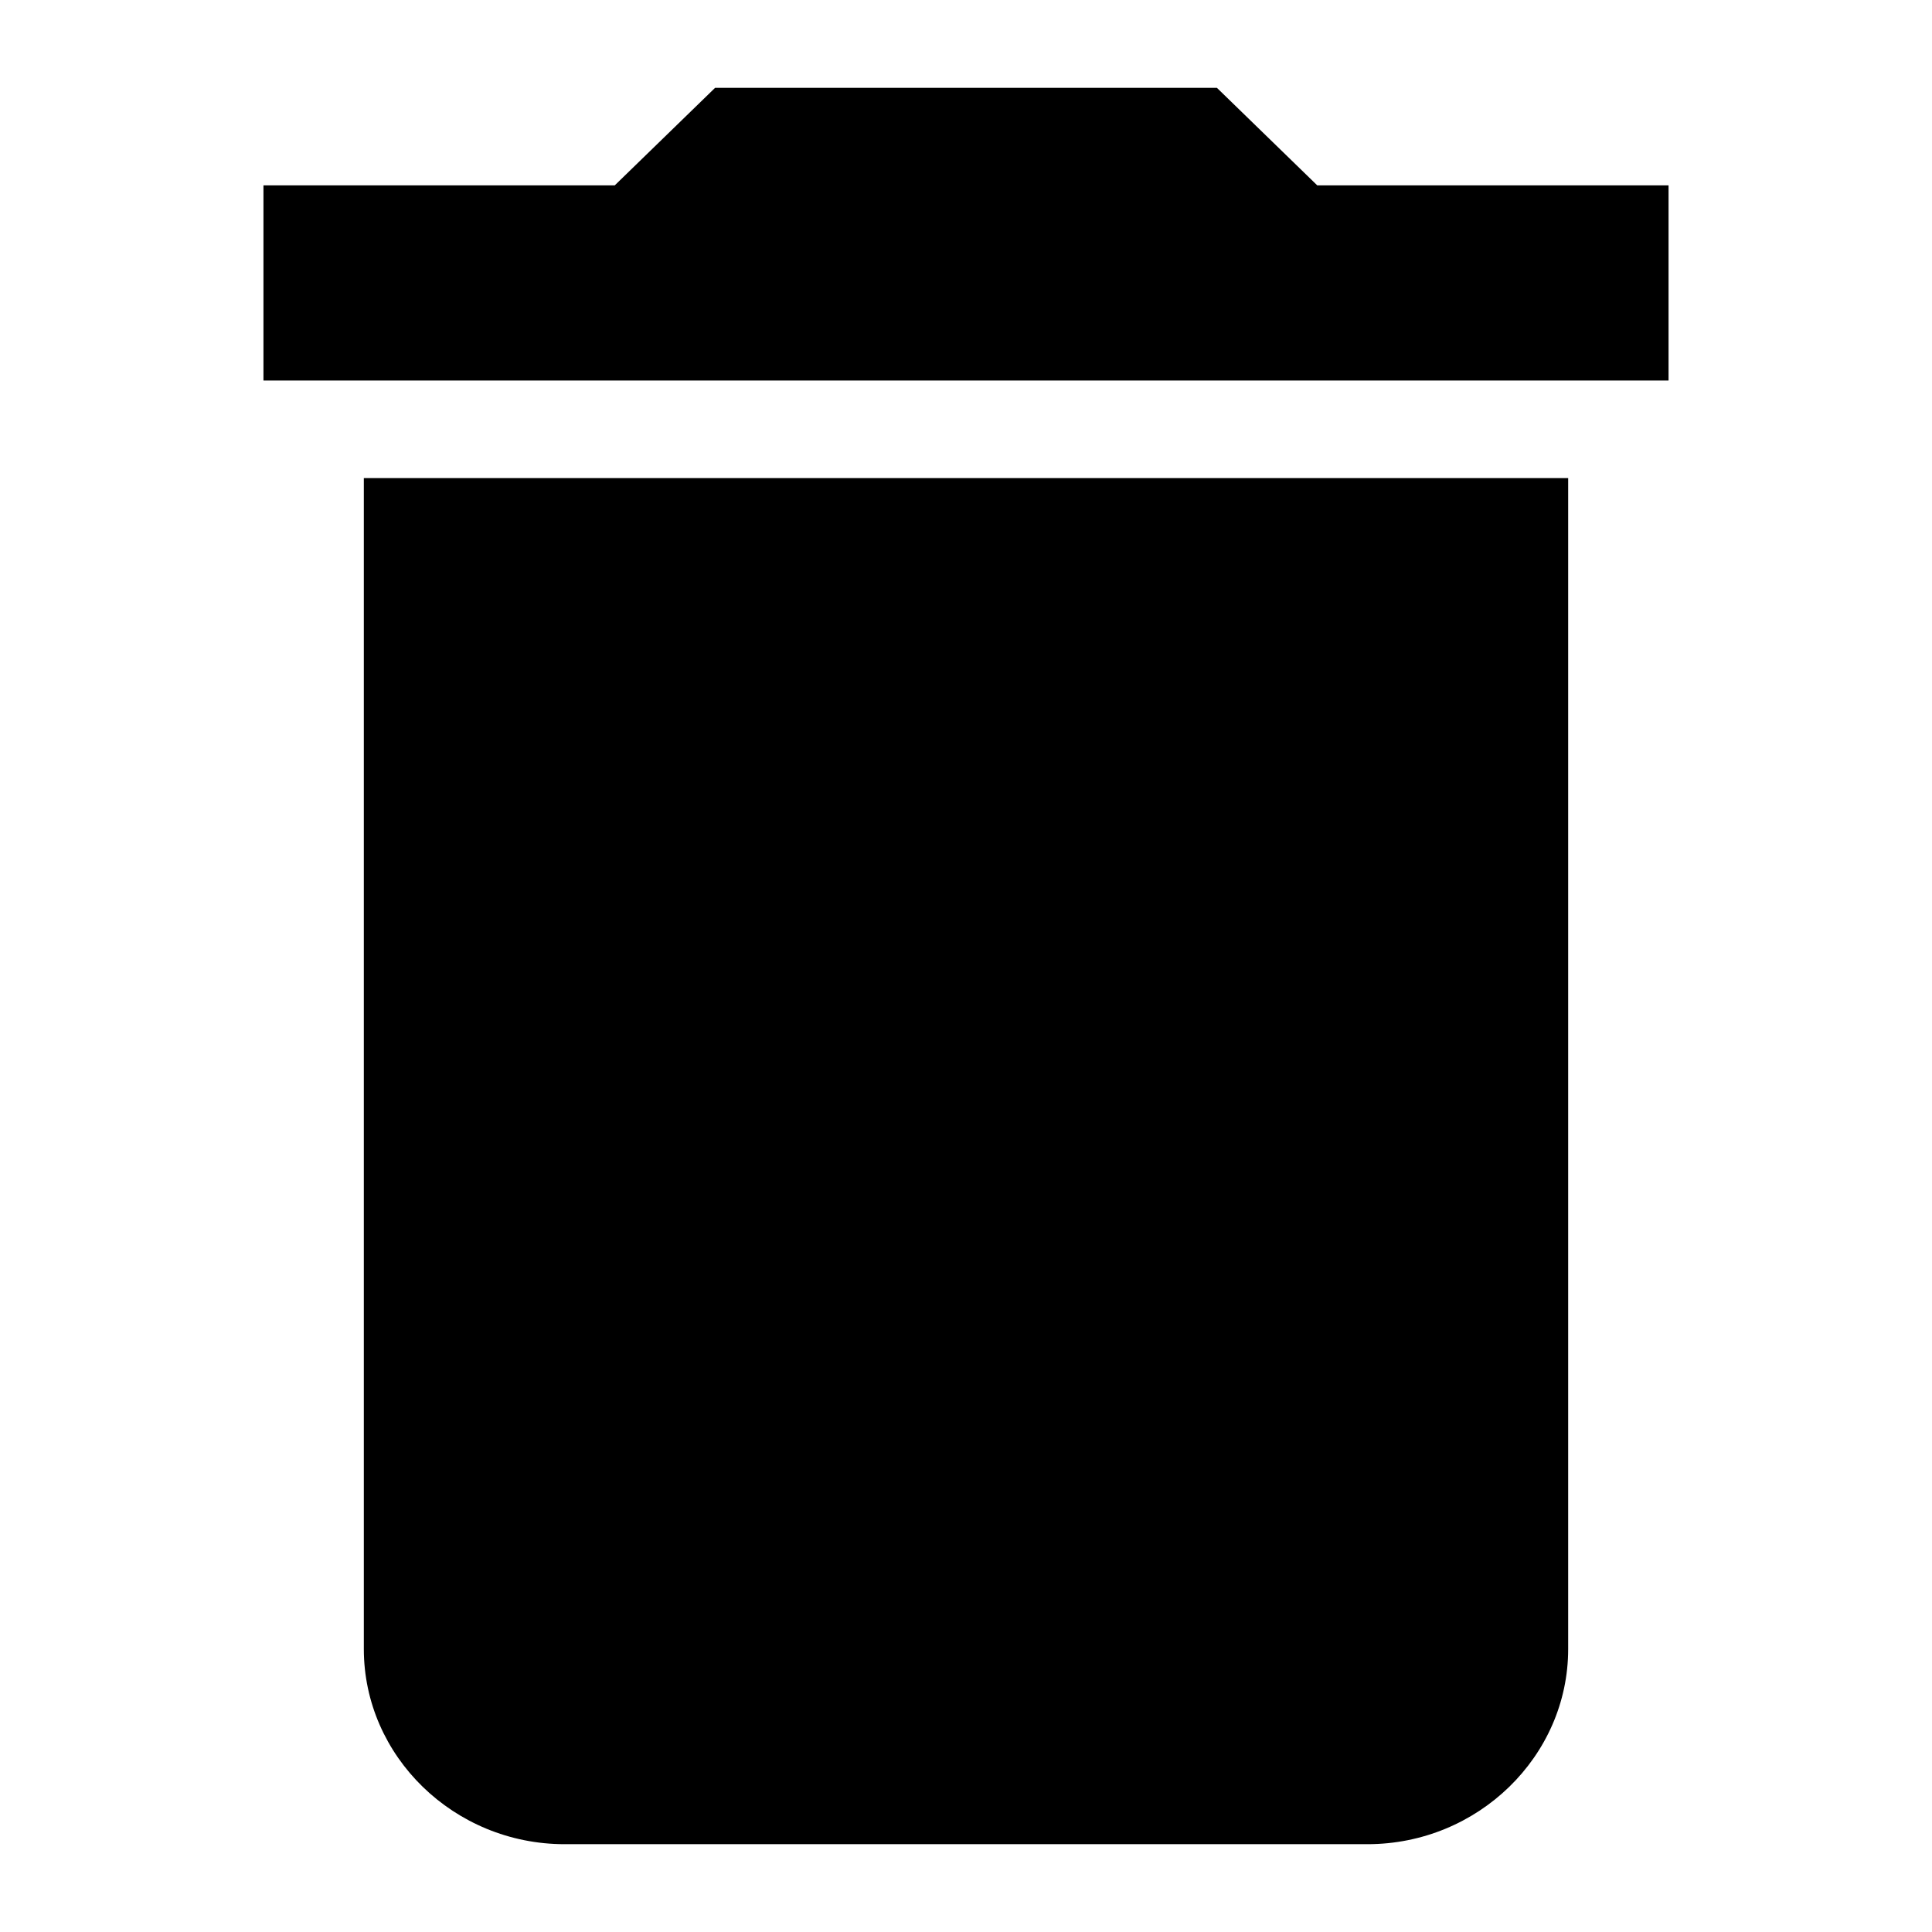
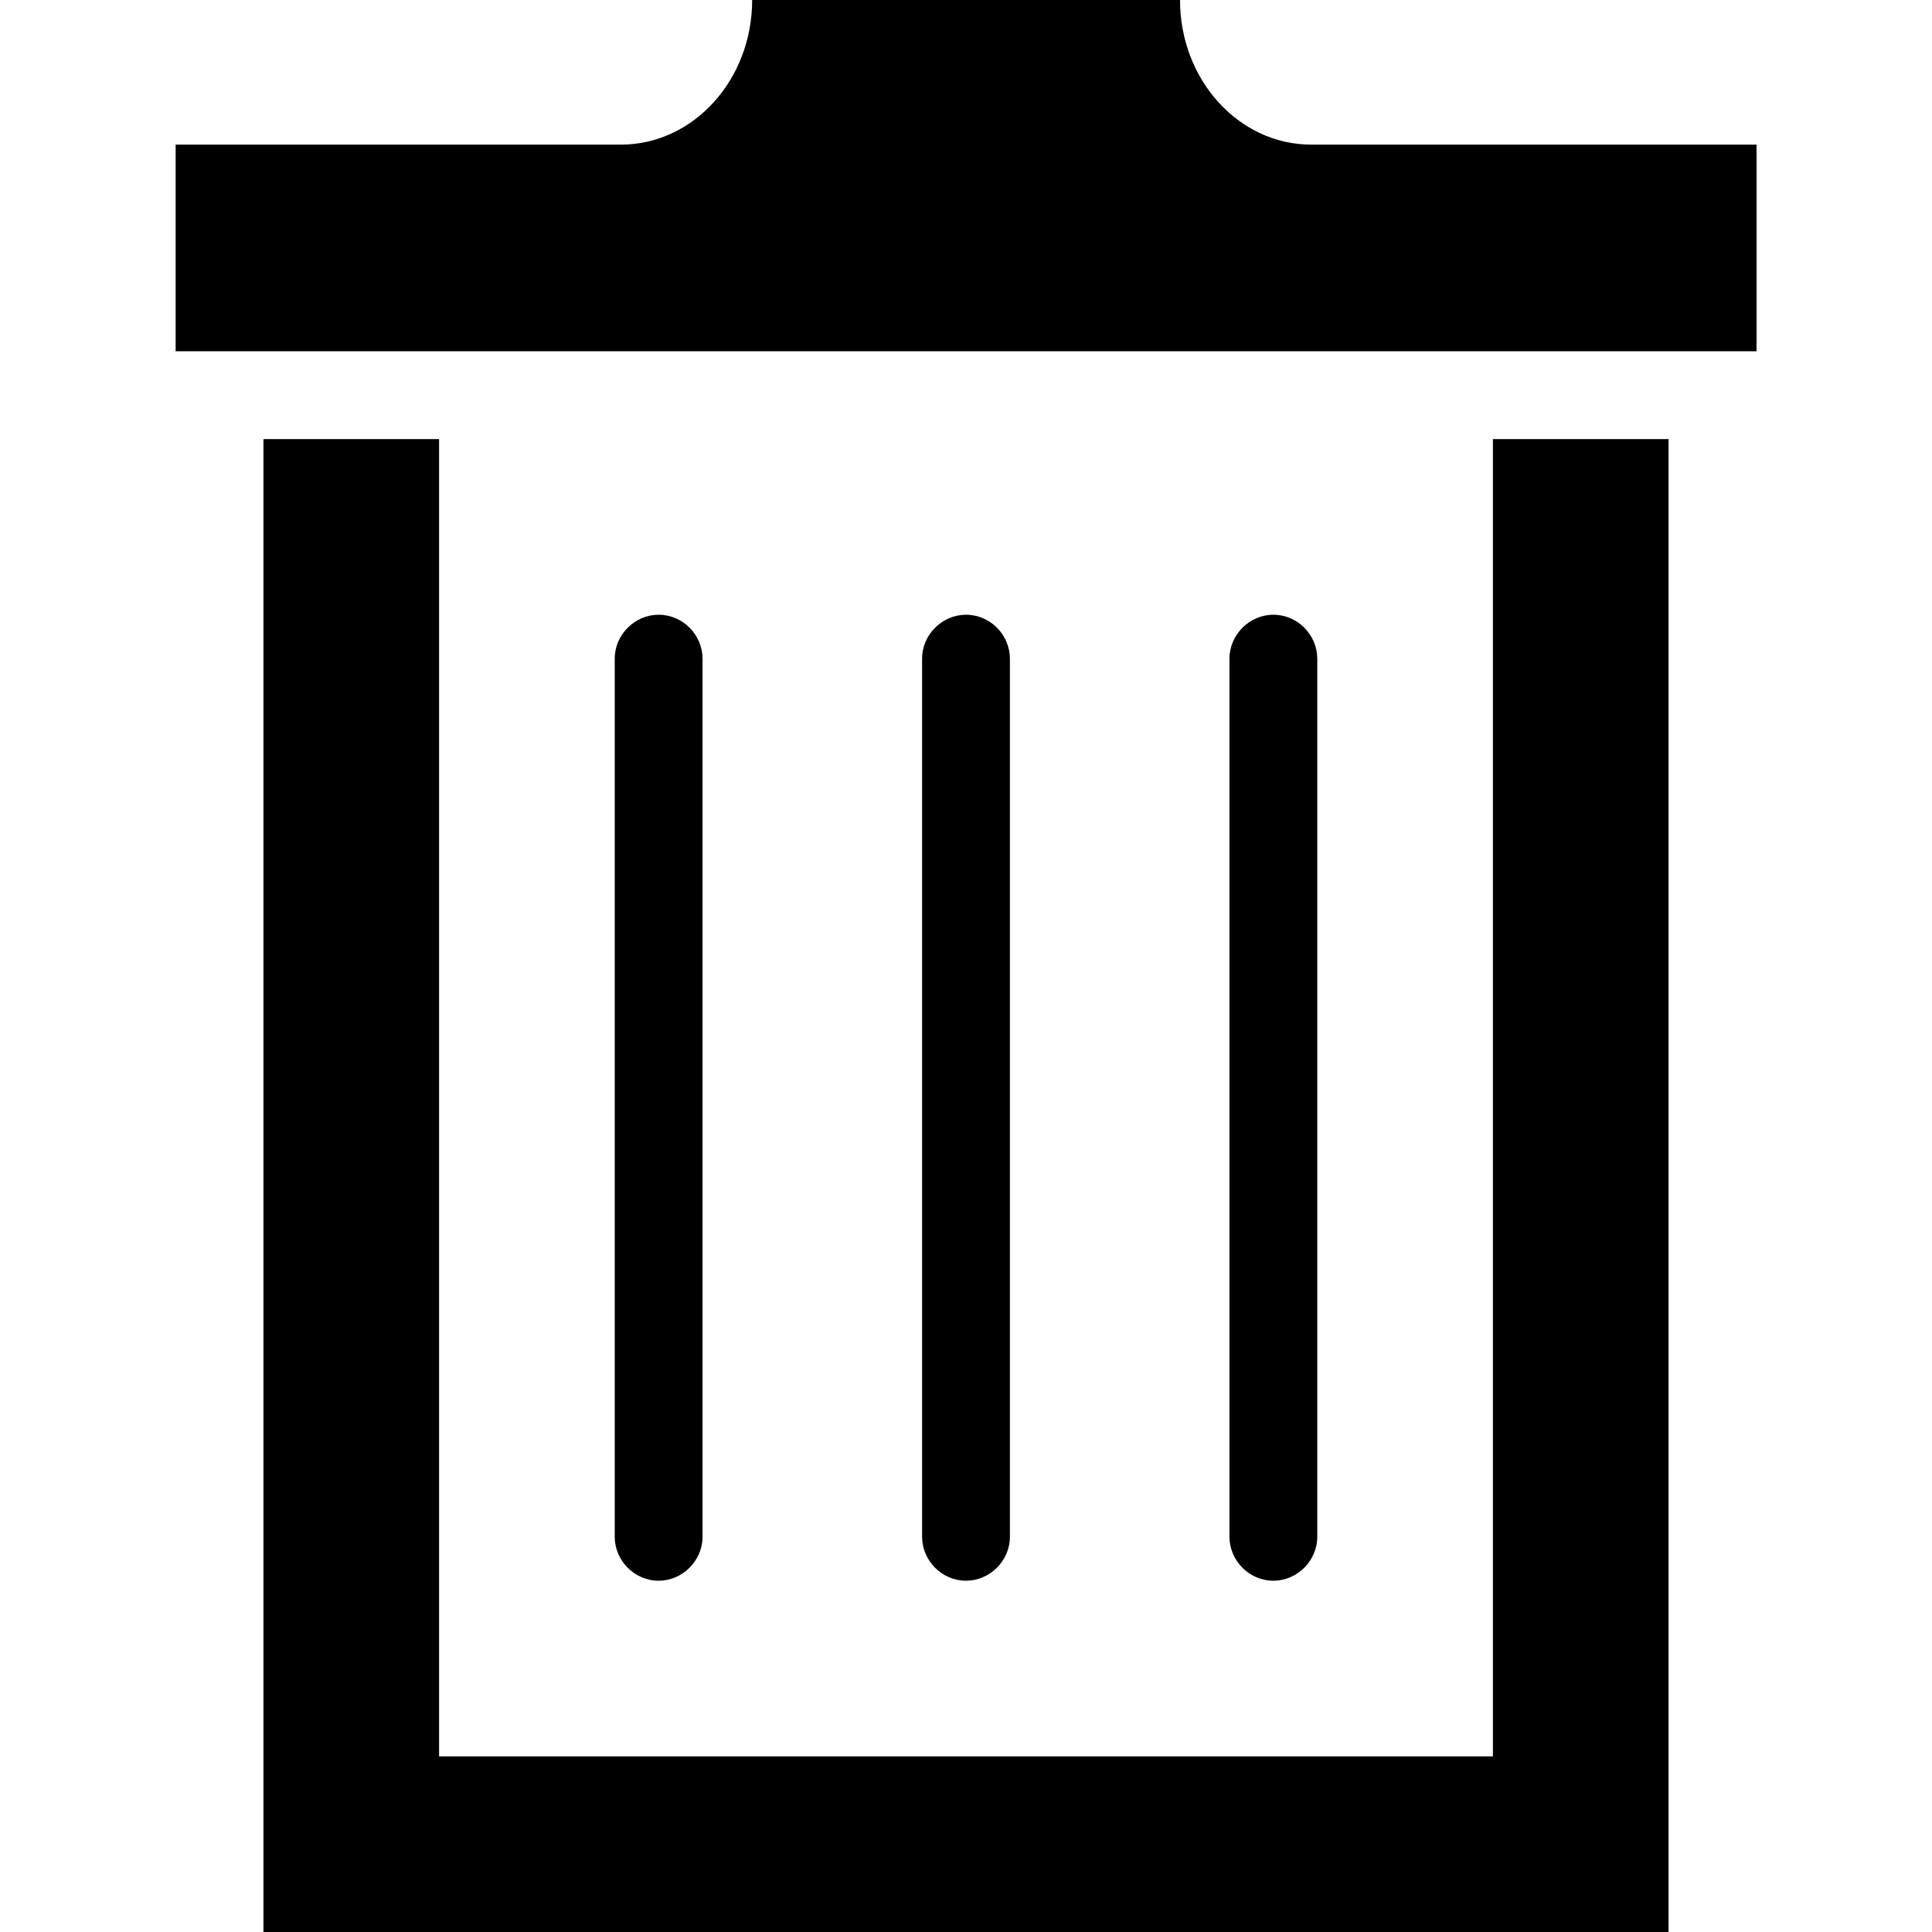
<svg xmlns="http://www.w3.org/2000/svg" width="22px" height="22px" viewBox="0 0 22 22" version="1.1">
  <defs />
  <g id="Page-1" stroke="none" stroke-width="1" fill="none" fill-rule="evenodd">
    <g id="delete1" fill="#000000">
-       <path d="M4.143,18.778 C4.143,20 5.171,21 6.429,21 L15.571,21 C16.829,21 17.857,20 17.857,18.778 L17.857,5.444 L4.143,5.444 L4.143,18.778 L4.143,18.778 Z M19,2.111 L15,2.111 L13.857,1 L8.143,1 L7,2.111 L3,2.111 L3,4.333 L19,4.333 L19,2.111 L19,2.111 Z" id="Shape" />
+       <path d="M5,20 L5,5 L3,5 L3,22 L19,22 L19,5 L17,5 L17,20 L5,20 Z M14.932,1.647 C14.107,1.647 13.437,0.91 13.437,0 L8.565,0 C8.565,0.91 7.895,1.647 7.069,1.647 L2,1.647 L2,4 L20.002,4 L20.002,1.647 L14.932,1.647 L14.932,1.647 Z M14,7.501 C14,7.224 14.232,7 14.5,7 L14.5,7 C14.776,7 15,7.23 15,7.501 L15,17.499 C15,17.776 14.768,18 14.5,18 L14.5,18 C14.224,18 14,17.77 14,17.499 L14,7.501 Z M10.5,7.501 C10.5,7.224 10.732,7 11,7 L11,7 C11.276,7 11.5,7.23 11.5,7.501 L11.5,17.499 C11.5,17.776 11.268,18 11,18 L11,18 C10.724,18 10.5,17.77 10.5,17.499 L10.5,7.501 Z M7,7.501 C7,7.224 7.232,7 7.5,7 L7.5,7 C7.776,7 8,7.23 8,7.501 L8,17.499 C8,17.776 7.768,18 7.5,18 L7.5,18 C7.224,18 7,17.77 7,17.499 L7,7.501 Z" id="trash-can-2-icon" />
    </g>
  </g>
</svg>
